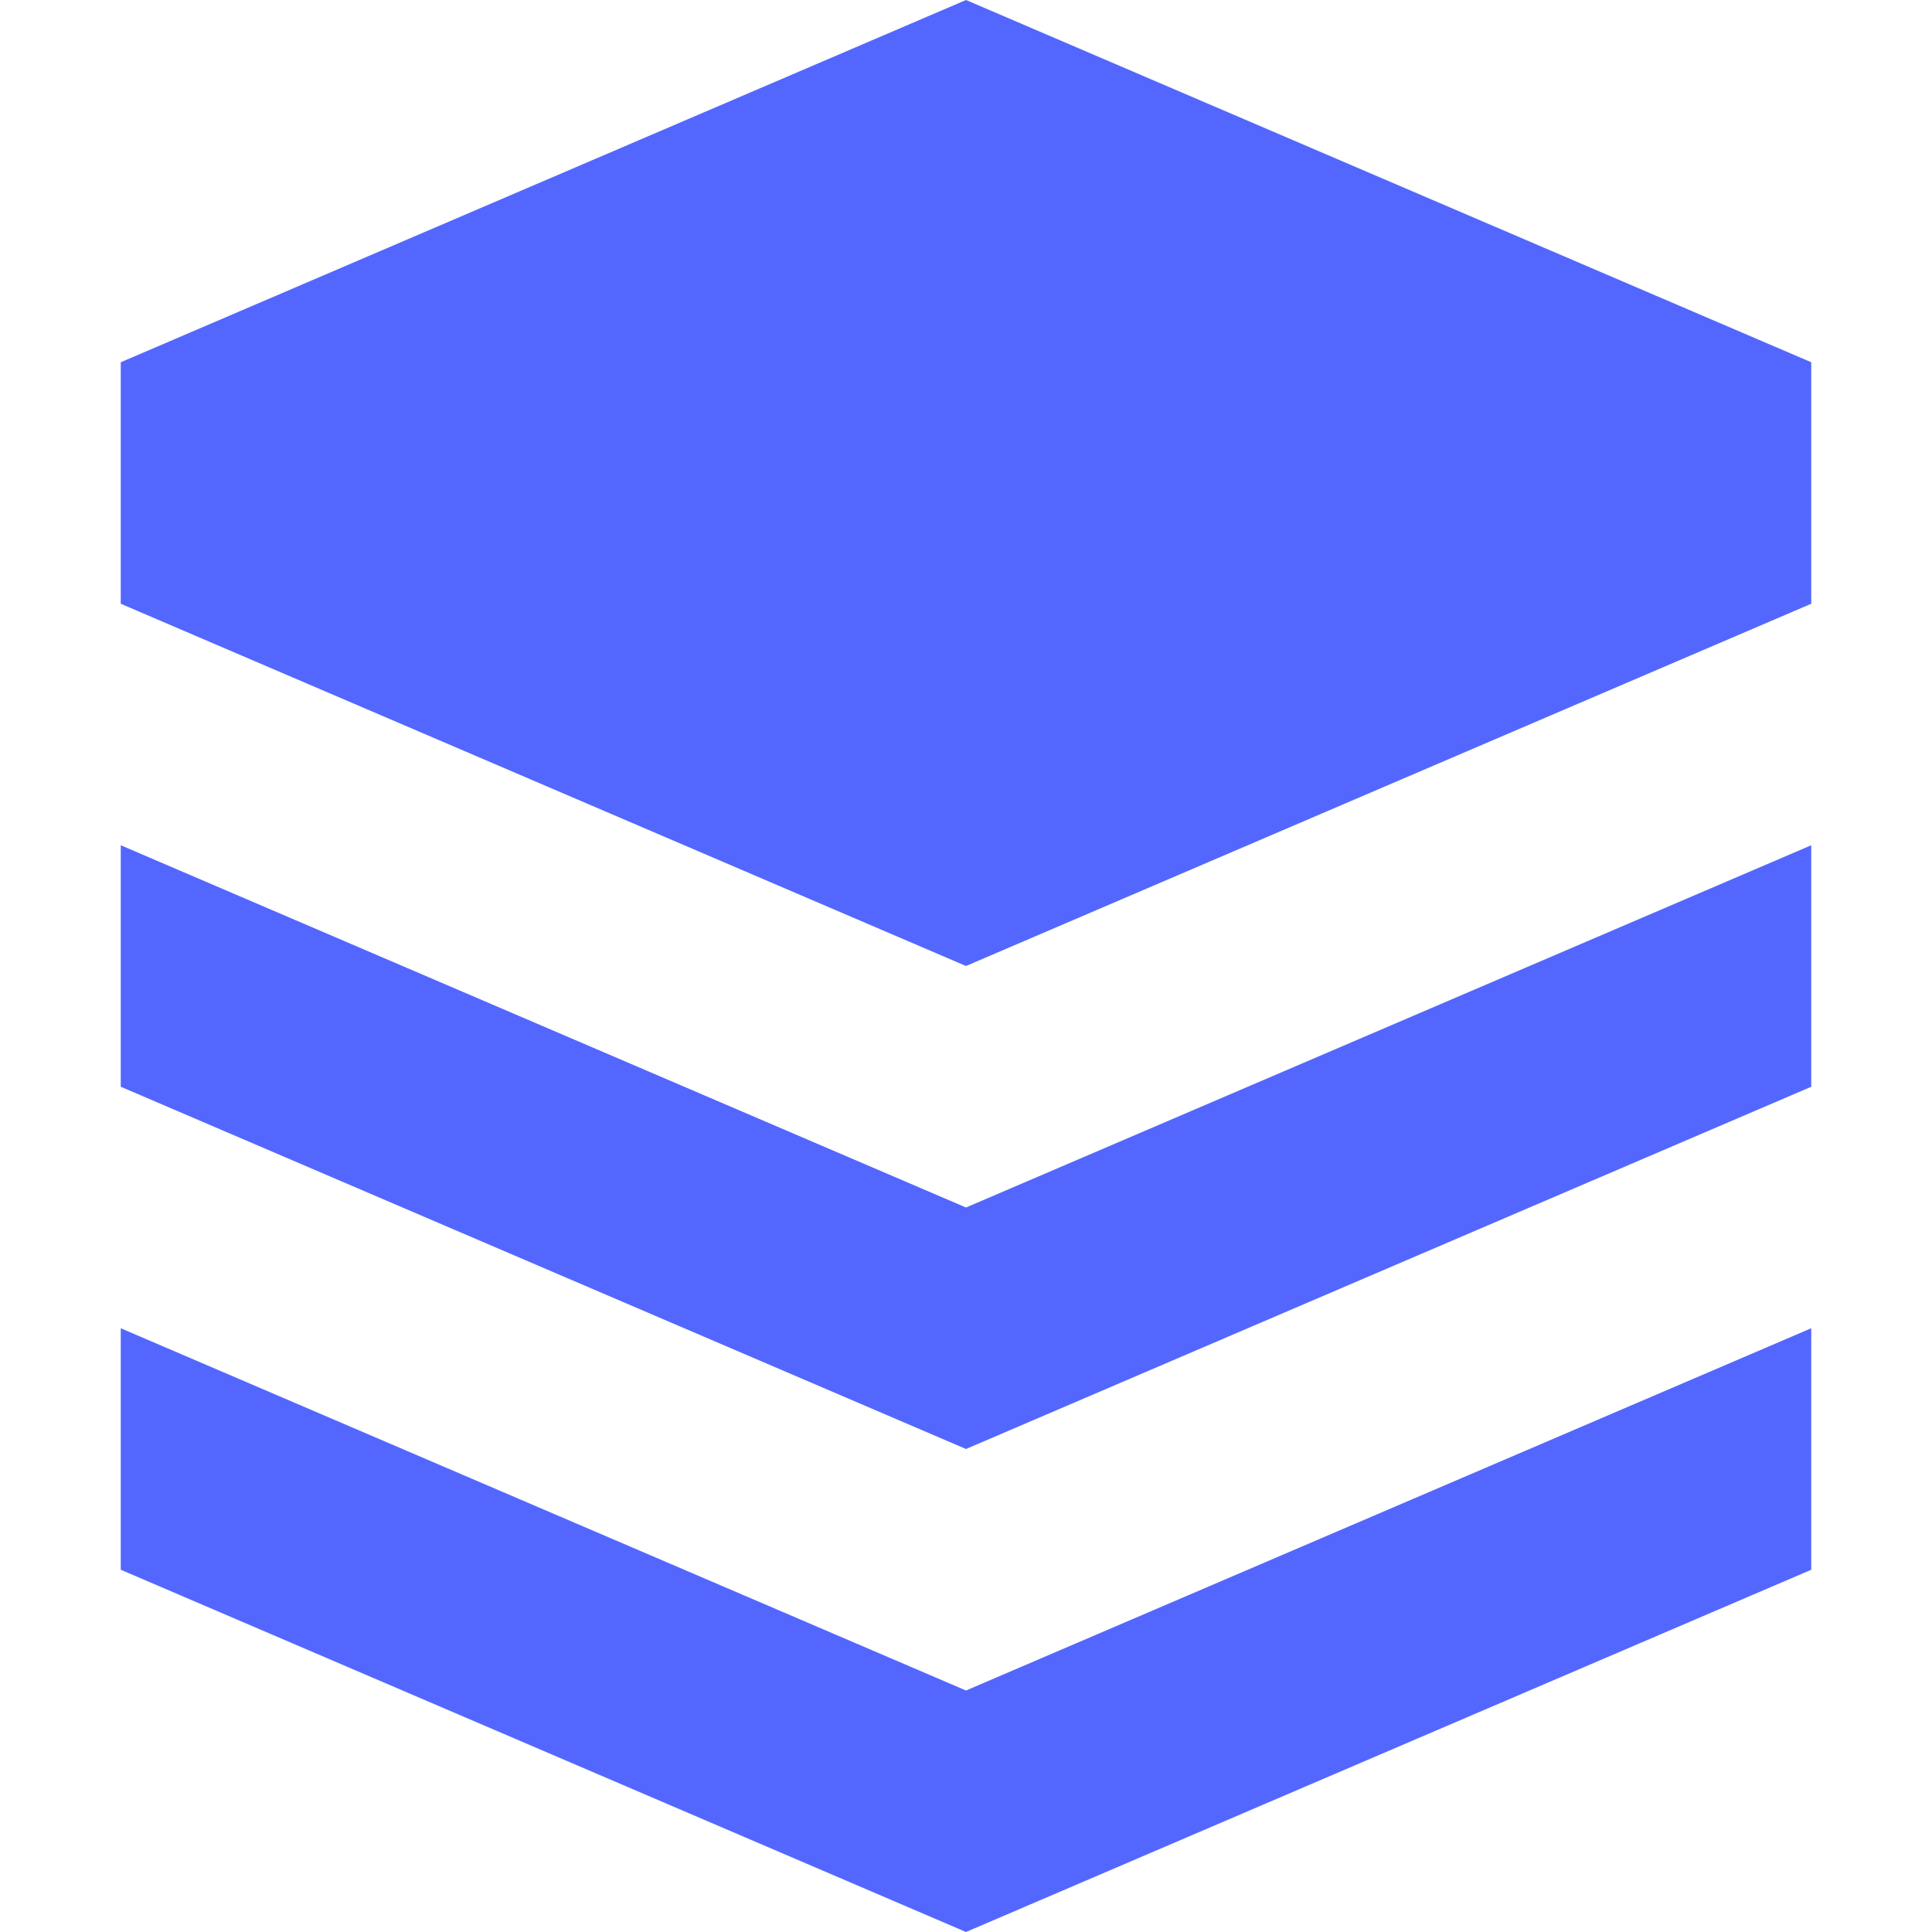
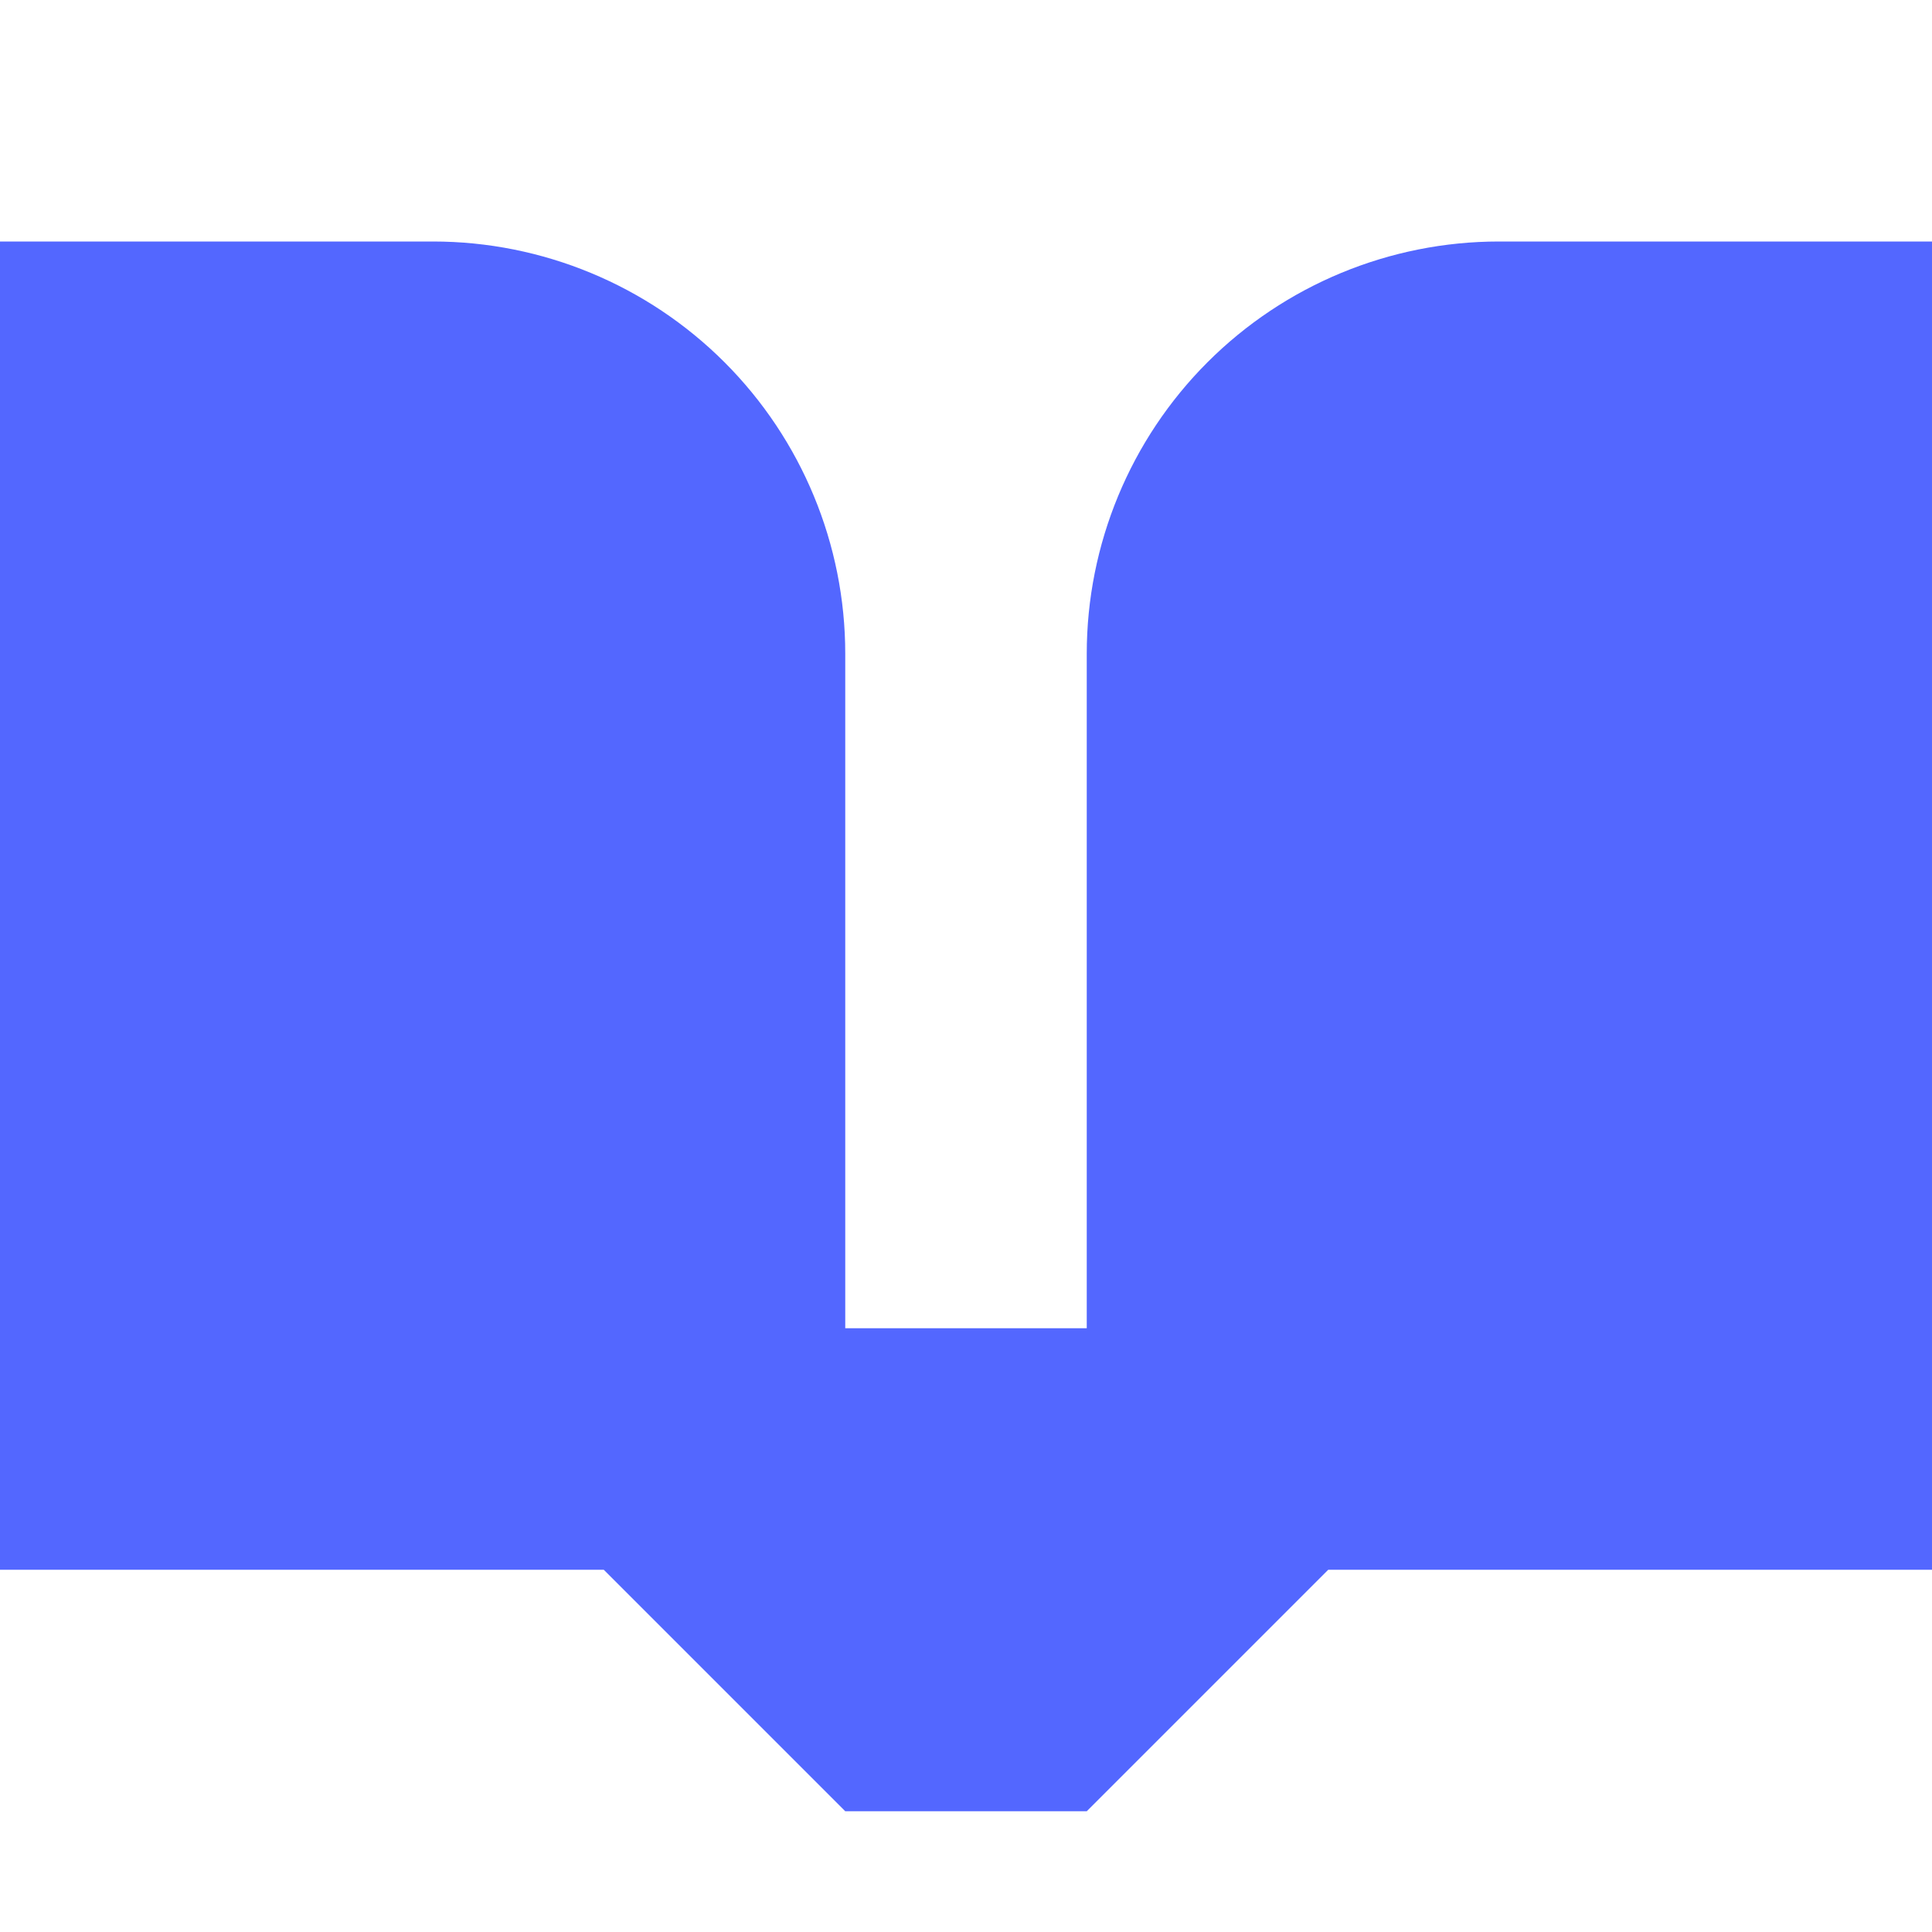
<svg xmlns="http://www.w3.org/2000/svg" width="800px" height="800px" viewBox="0 0 16 16" fill="none">
-   <path d="M1 5V3L8 0L15 3V5L8 8L1 5Z" fill="#5367FF" />
-   <path d="M8 16L1 13V11L8 14L15 11V13L8 16Z" fill="#5367FF" />
-   <path d="M1 9L8 12L15 9V7L8 10L1 7V9Z" fill="#5367FF" />
+   <path d="M0 2H3.586C4.491 2 5.36 2.36 6 3C6.64 3.64 7 4.509 7 5.414V11H9V5.414C9 4.509 9.36 3.64 10 3C10.64 2.36 11.509 2 12.414 2H16V13H11L9 15H7L5 13H0V2Z" fill="#5367FF" />
</svg>
